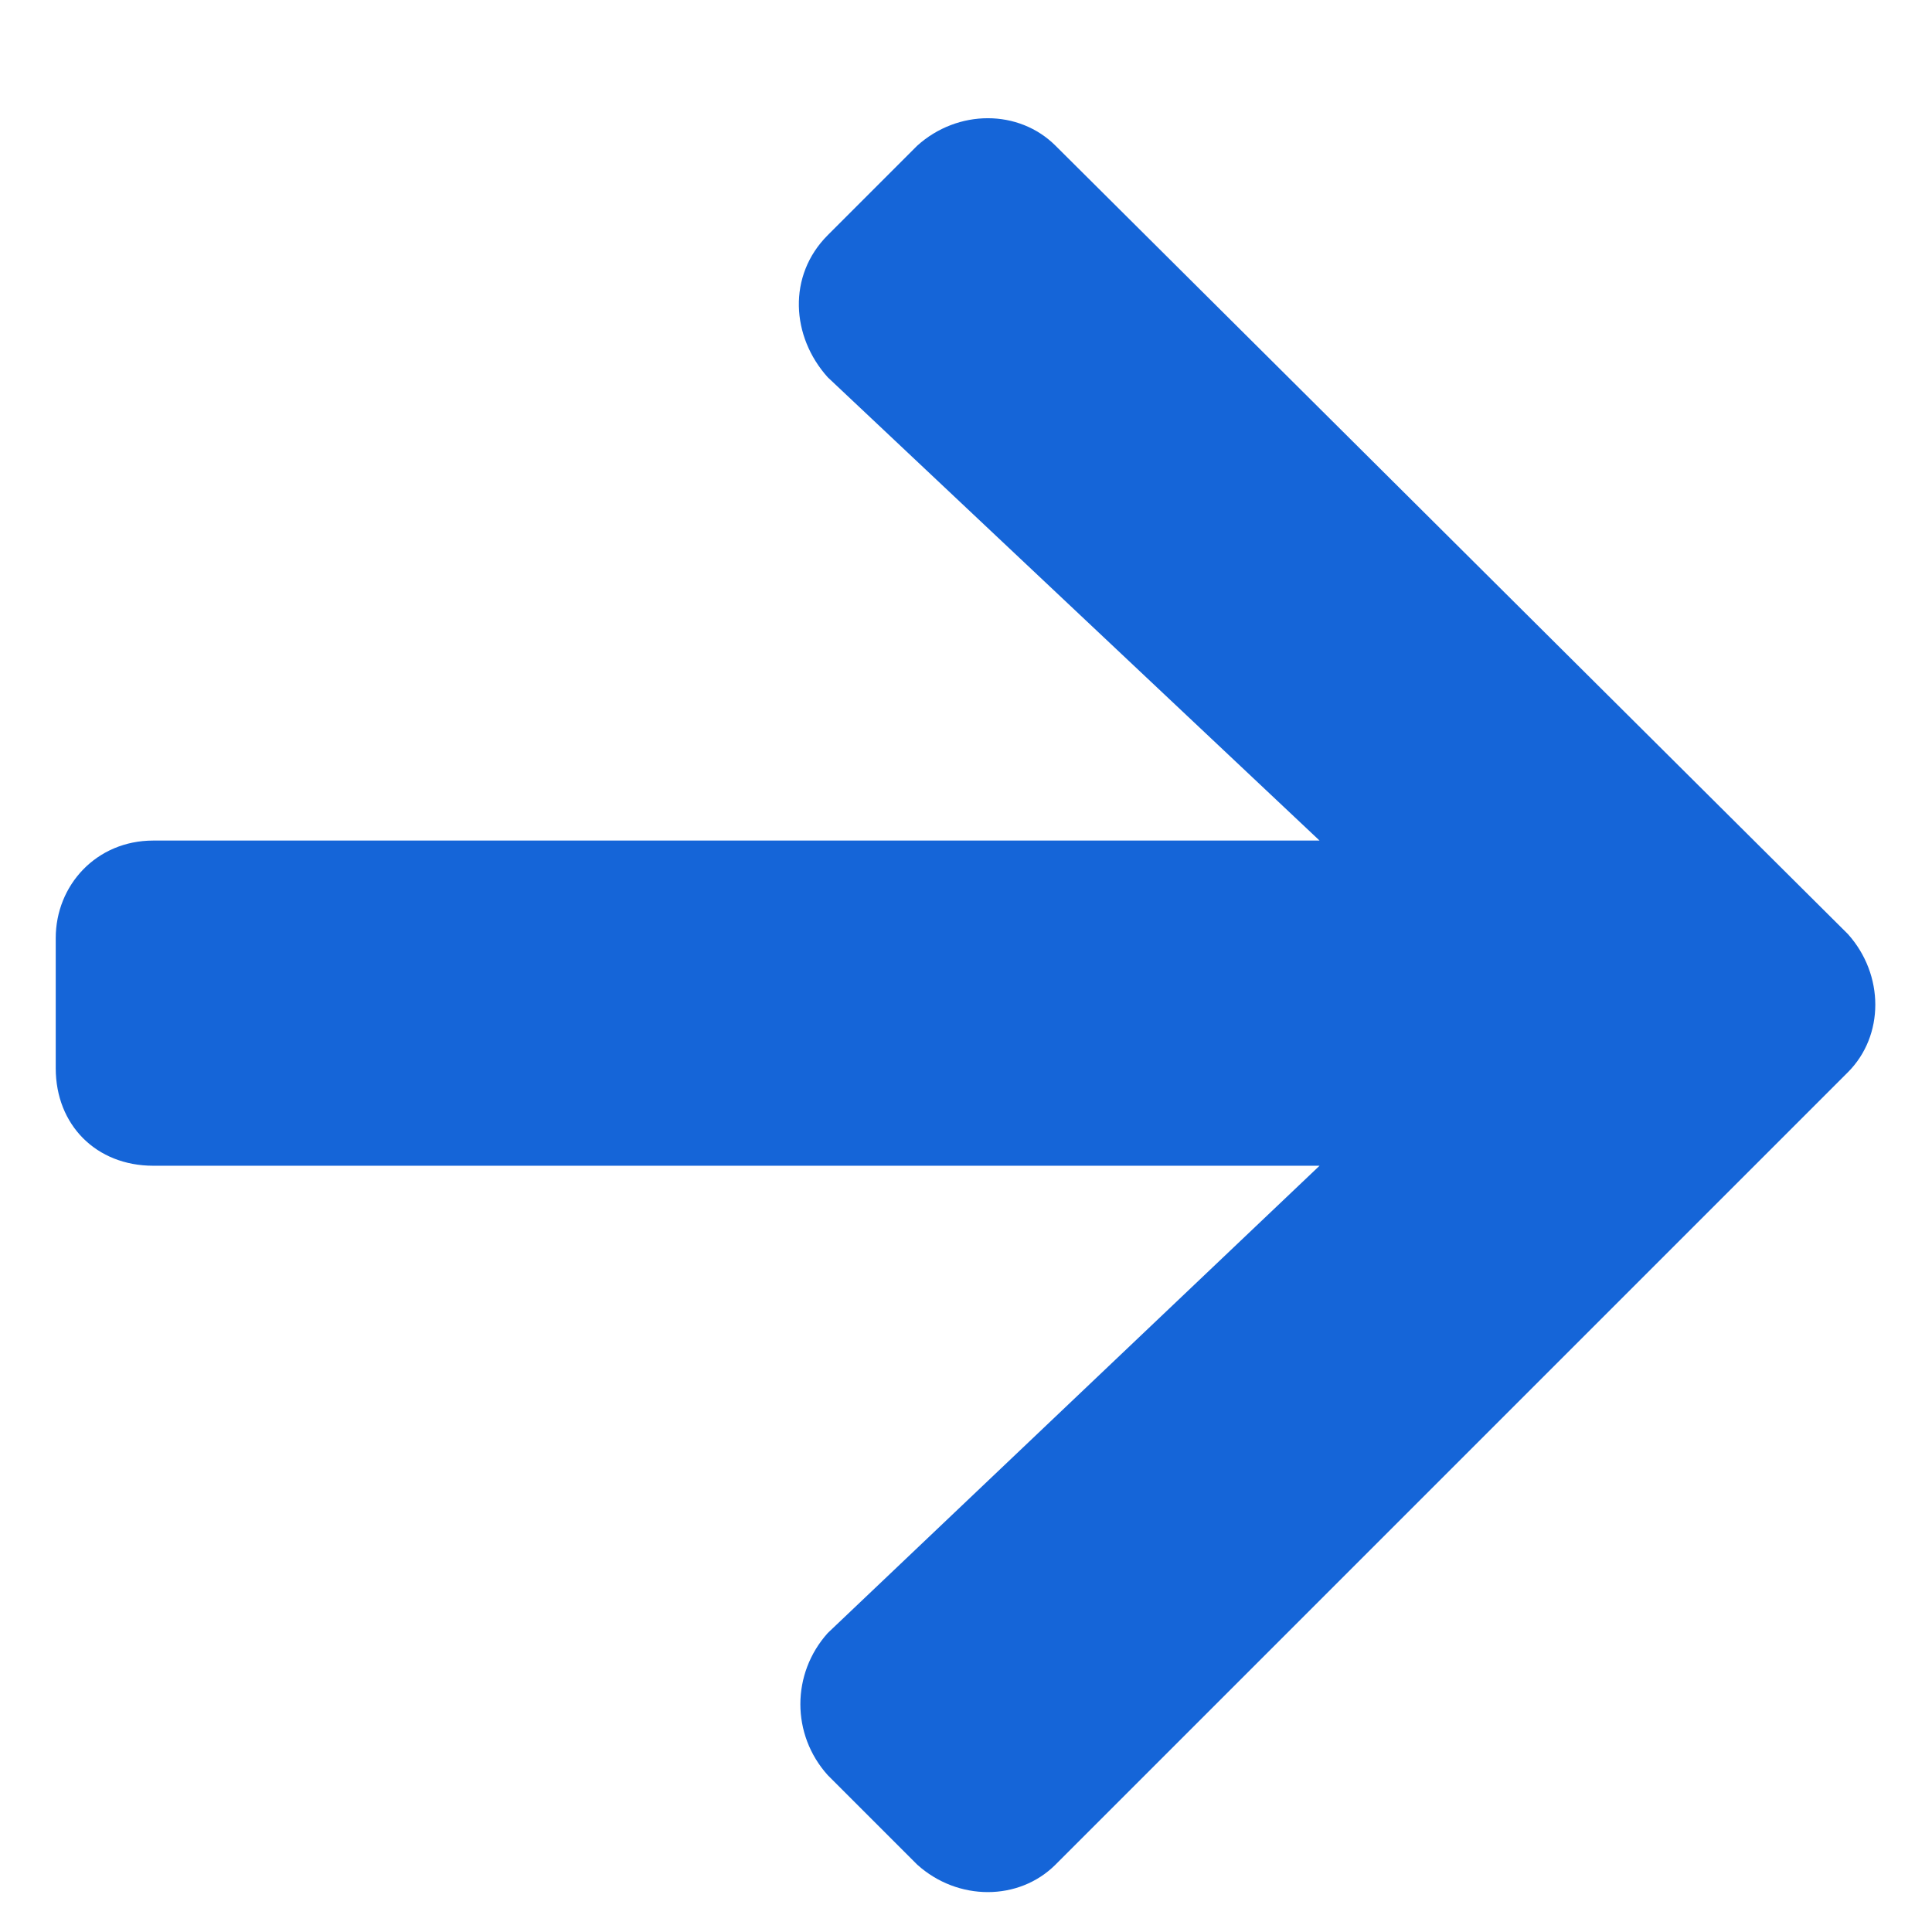
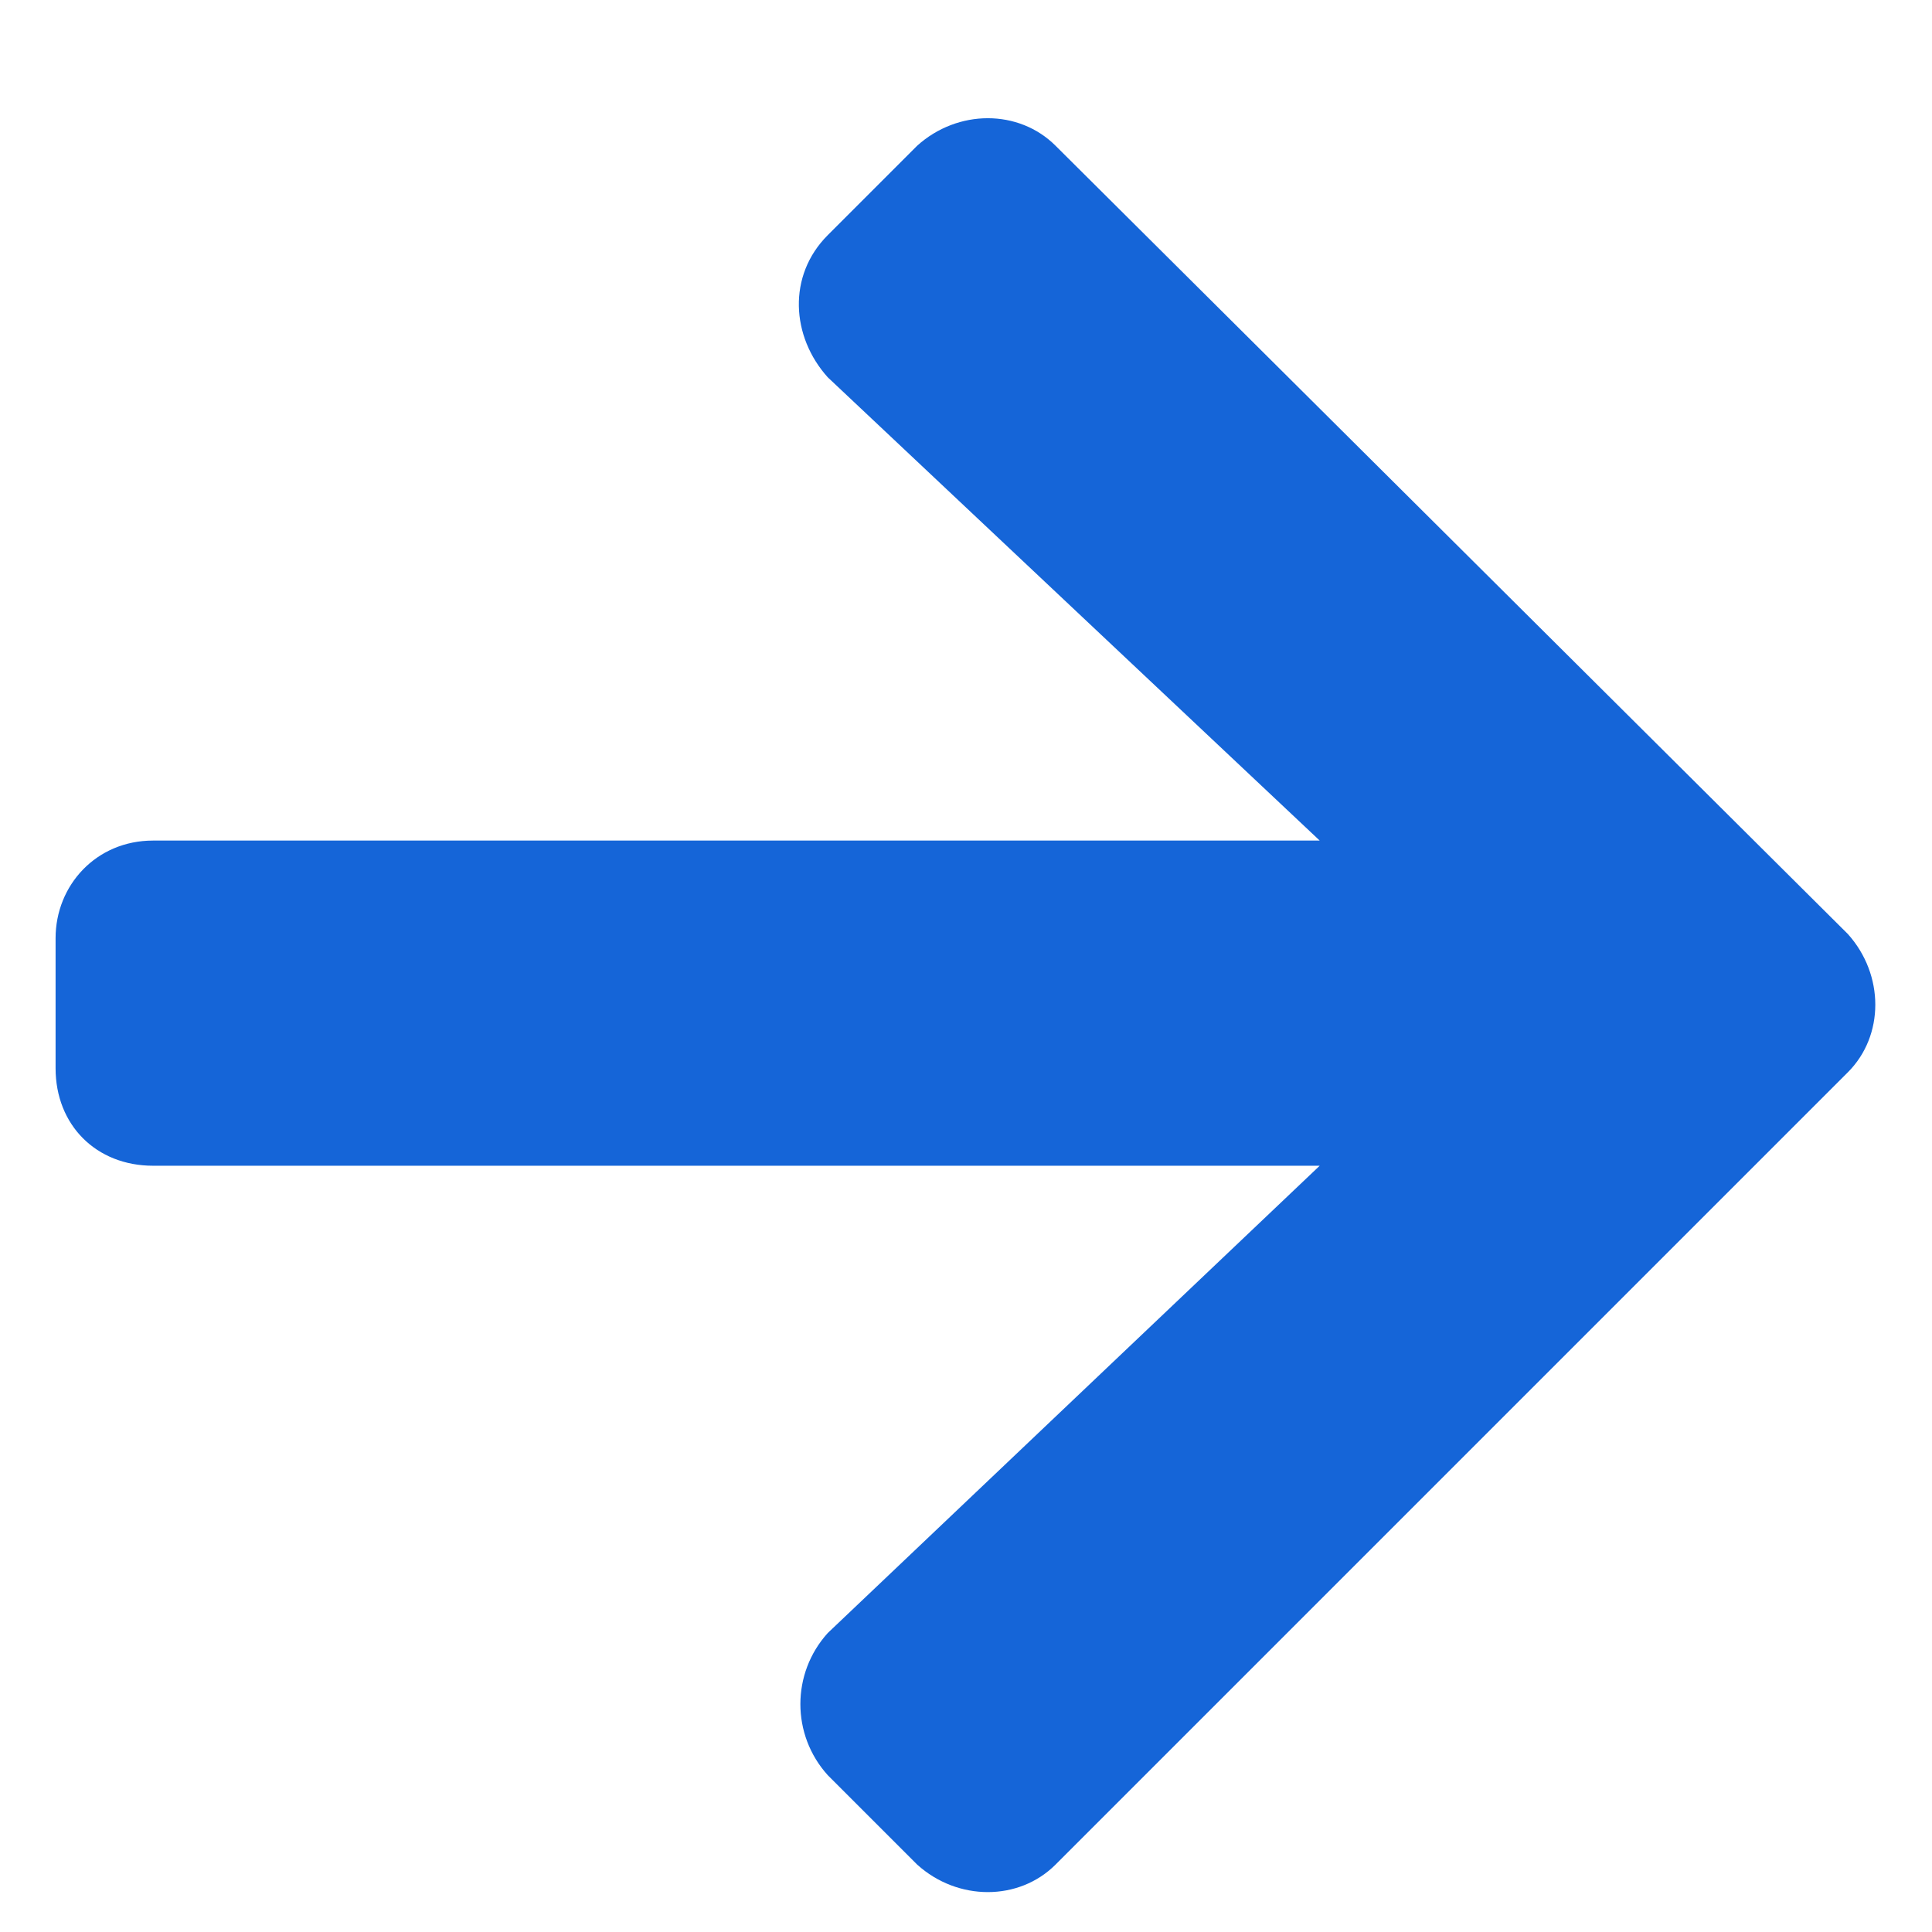
- <svg xmlns="http://www.w3.org/2000/svg" width="13" height="13" viewBox="0 0 13 13" fill="none">
-   <path d="M5.57 1.582C5.297 1.855 5.324 2.266 5.57 2.539L8.879 5.656H1.031C0.648 5.656 0.375 5.957 0.375 6.312V7.188C0.375 7.57 0.648 7.844 1.031 7.844H8.879L5.57 10.988C5.324 11.262 5.324 11.672 5.57 11.945L6.172 12.547C6.445 12.793 6.855 12.793 7.102 12.547L12.434 7.215C12.68 6.969 12.68 6.559 12.434 6.285L7.102 0.98C6.855 0.734 6.445 0.734 6.172 0.98L5.57 1.582Z" fill="#1565D8" />
+ <svg xmlns="http://www.w3.org/2000/svg" width="13" height="13" fill="none">
+   <path d="M5.57 1.582c-.273.273-.246.684 0 .957L8.88 5.656H1.03c-.383 0-.656.301-.656.657v.875c0 .382.273.656.656.656H8.88L5.57 10.988a.713.713 0 000 .957l.602.602c.273.246.683.246.93 0l5.332-5.332c.246-.246.246-.656 0-.93L7.102.98c-.247-.246-.657-.246-.93 0l-.602.602z" fill="#1565D8" />
</svg>
